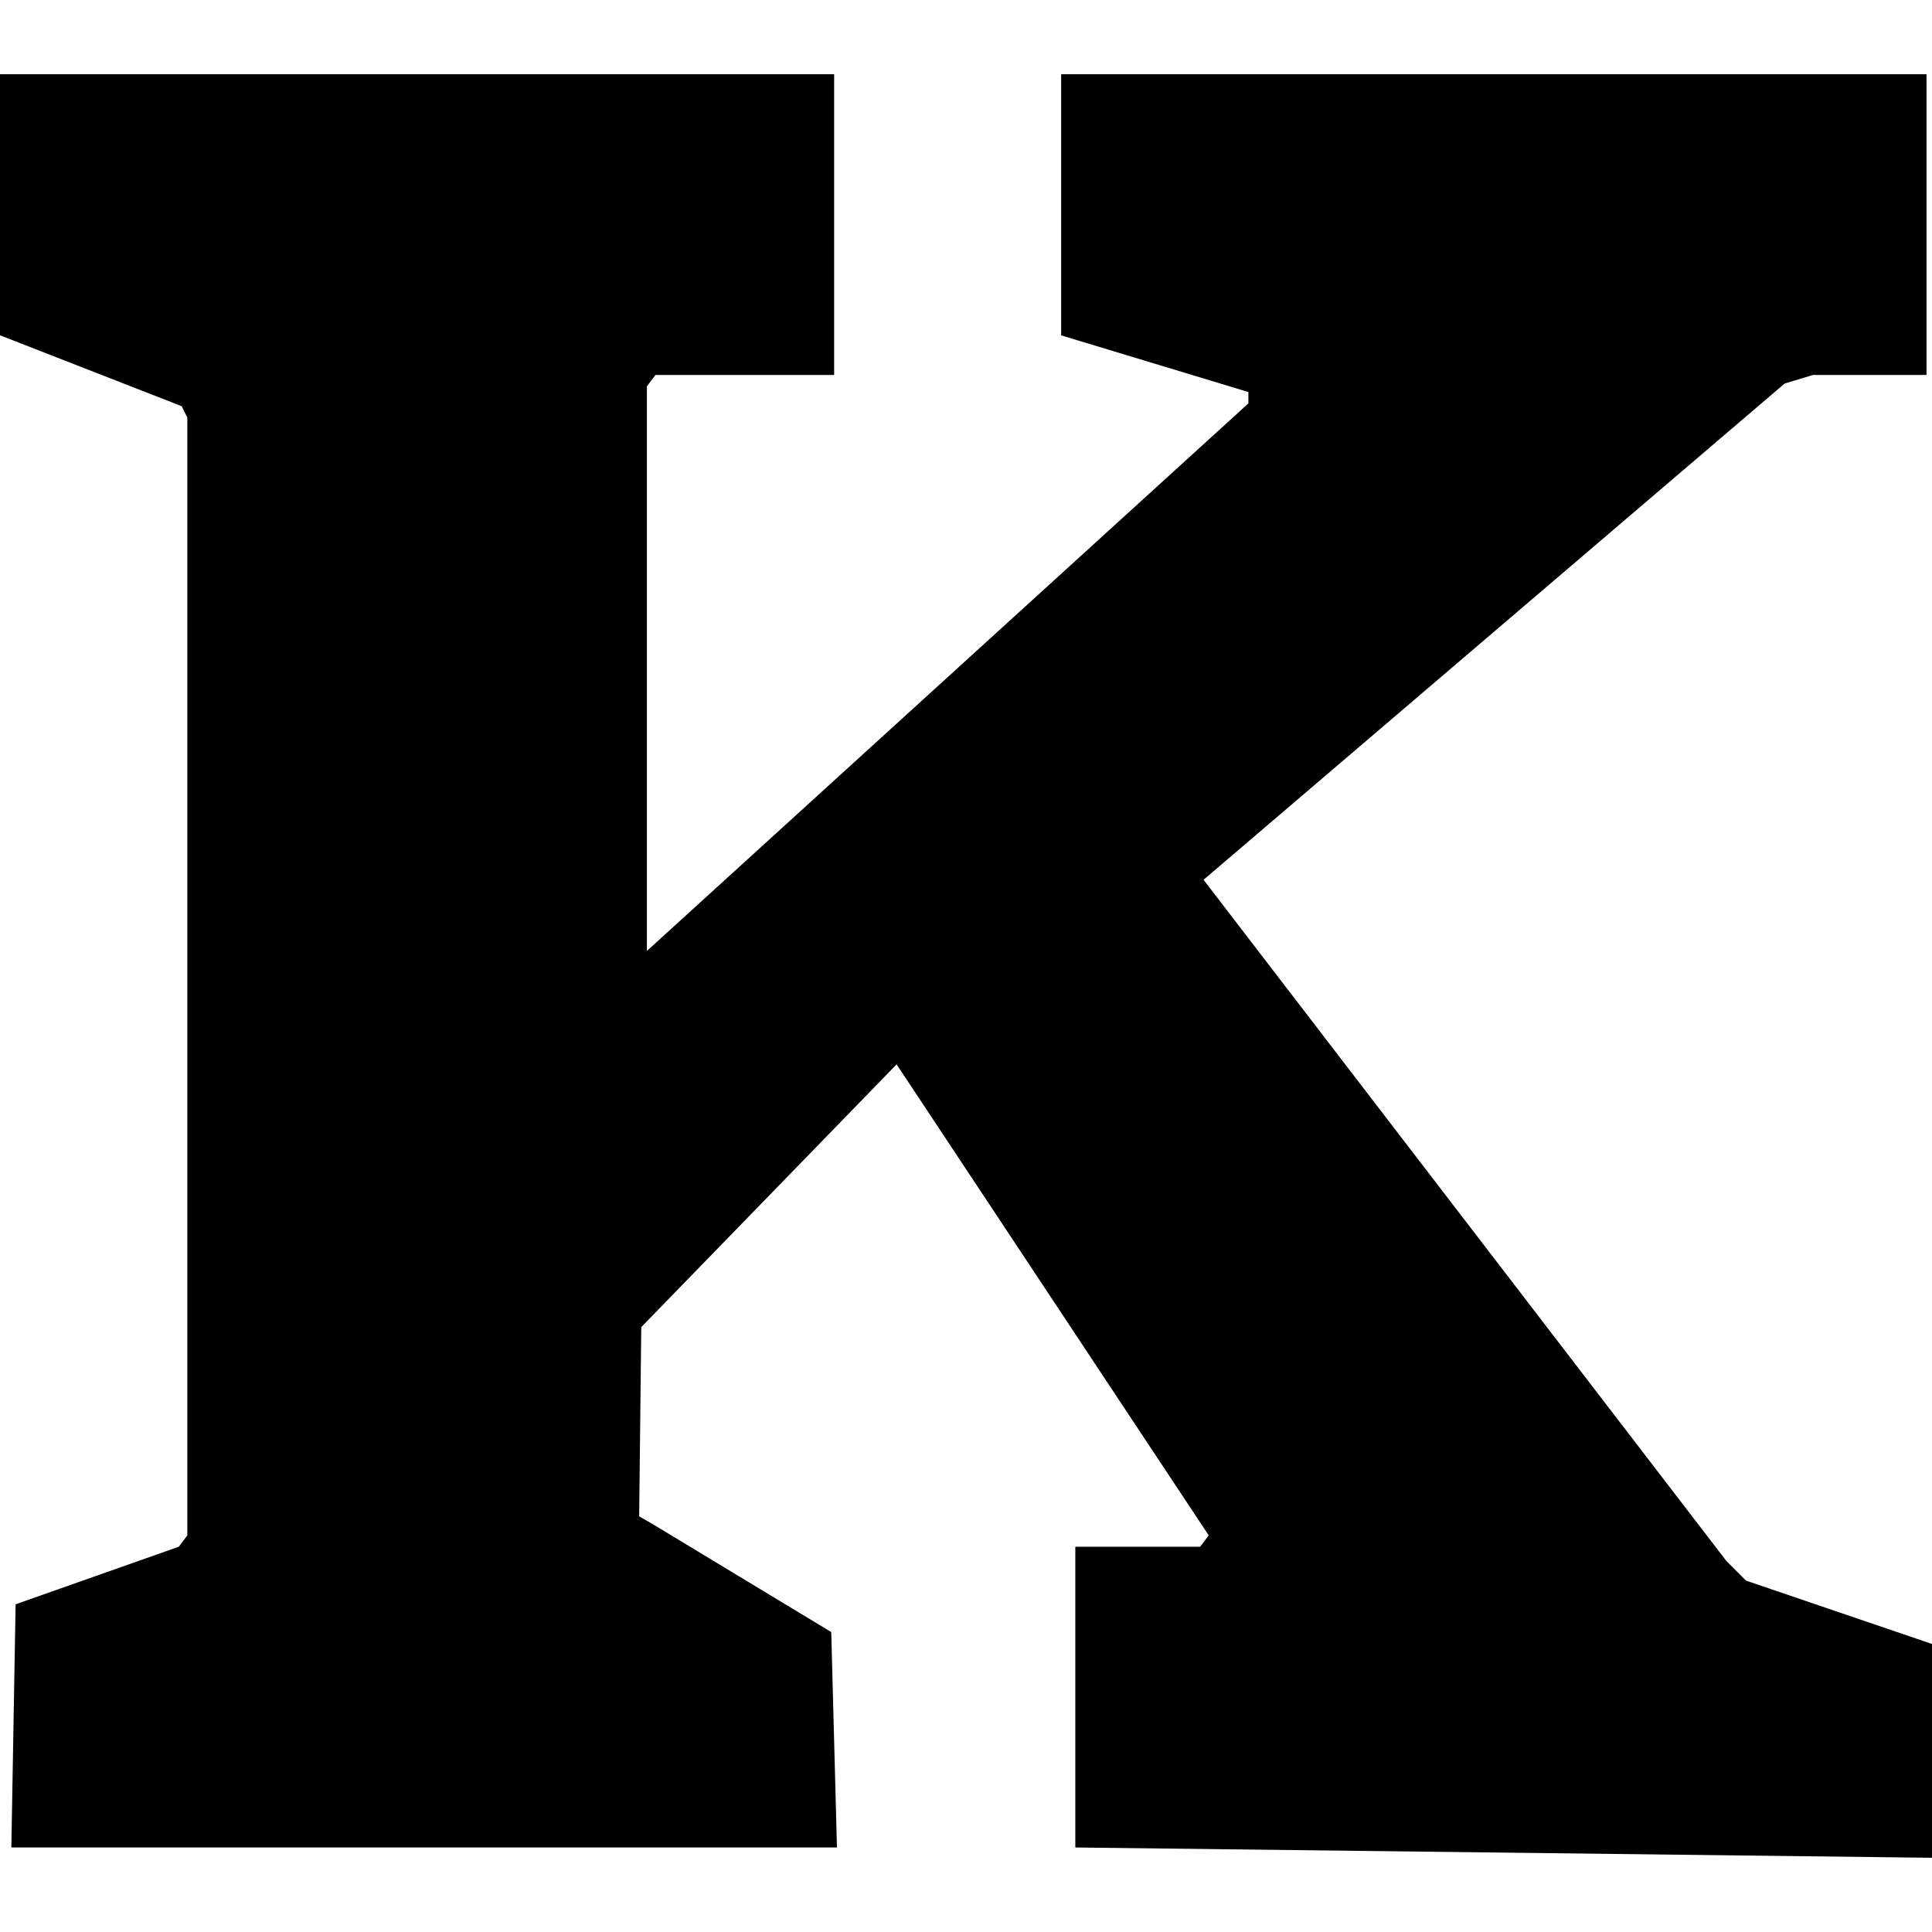
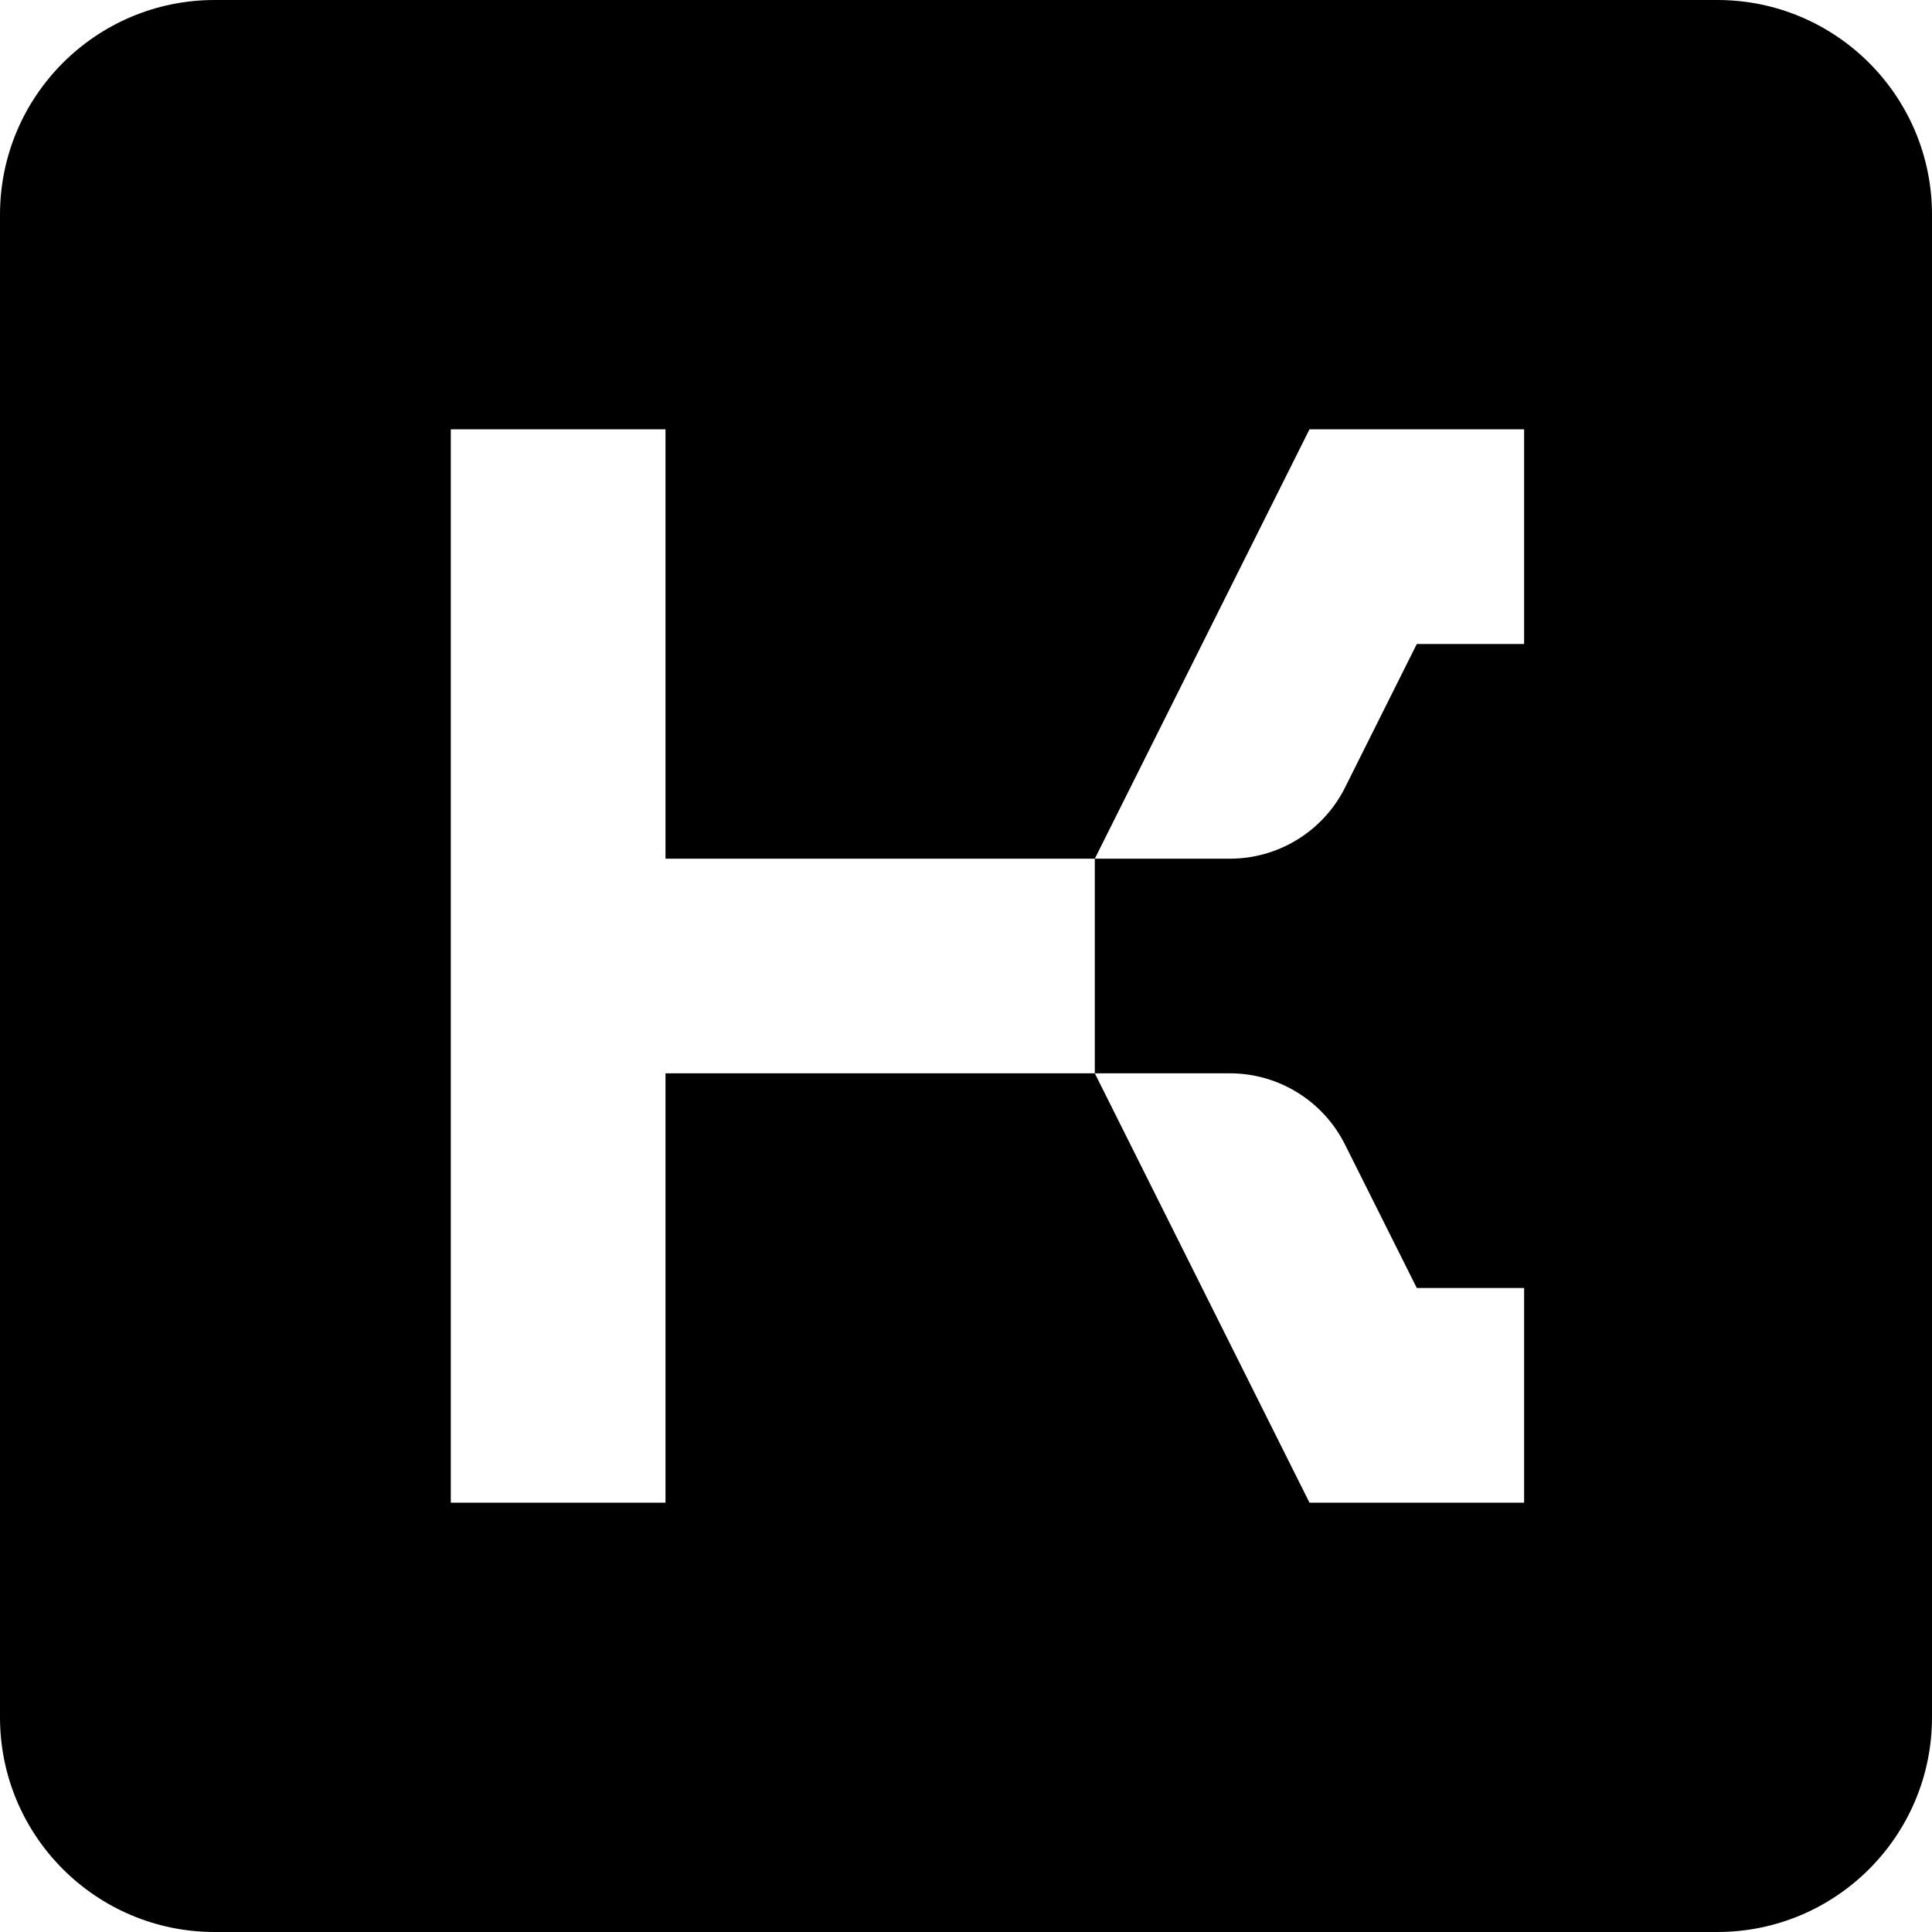
<svg xmlns="http://www.w3.org/2000/svg" viewBox="0 0 24 24">
-   <path d="M13.358 22.95v-3.736h1.551l.106-.141-3.877-5.851-3.172 3.264-.026 2.351.166.095 2.22 1.342.071 2.676H.141l.053-3.021 2.027-.715.106-.141V5.187l-.07-.141L0 4.165V.922h10.362v3.736h-2.22l-.106.141v7.014l7.472-6.802V4.87l-1.163-.352-1.163-.352V.922h10.75v3.736h-1.41l-.352.106-7.219 6.165 6.493 8.46.246.246 2.31.787v2.656l-10.642-.128z" />
+   <path d="M2.667 0A2.667 2.667 0 0 0 0 2.667v18.666A2.667 2.667 0 0 0 2.667 24h18.666A2.667 2.667 0 0 0 24 21.333V2.667A2.667 2.667 0 0 0 21.333 0ZM5.6 5.333h2.667v5.334H13.6v2.666H8.267v5.334H5.6Zm8 8h1.678a1.6 1.6 0 0 1 1.43.885L17.6 16h1.333v2.667h-2.666zm0-2.666 2.667-5.334h2.666V8H17.6l-.891 1.782a1.6 1.6 0 0 1-1.431.885z" />
</svg>
